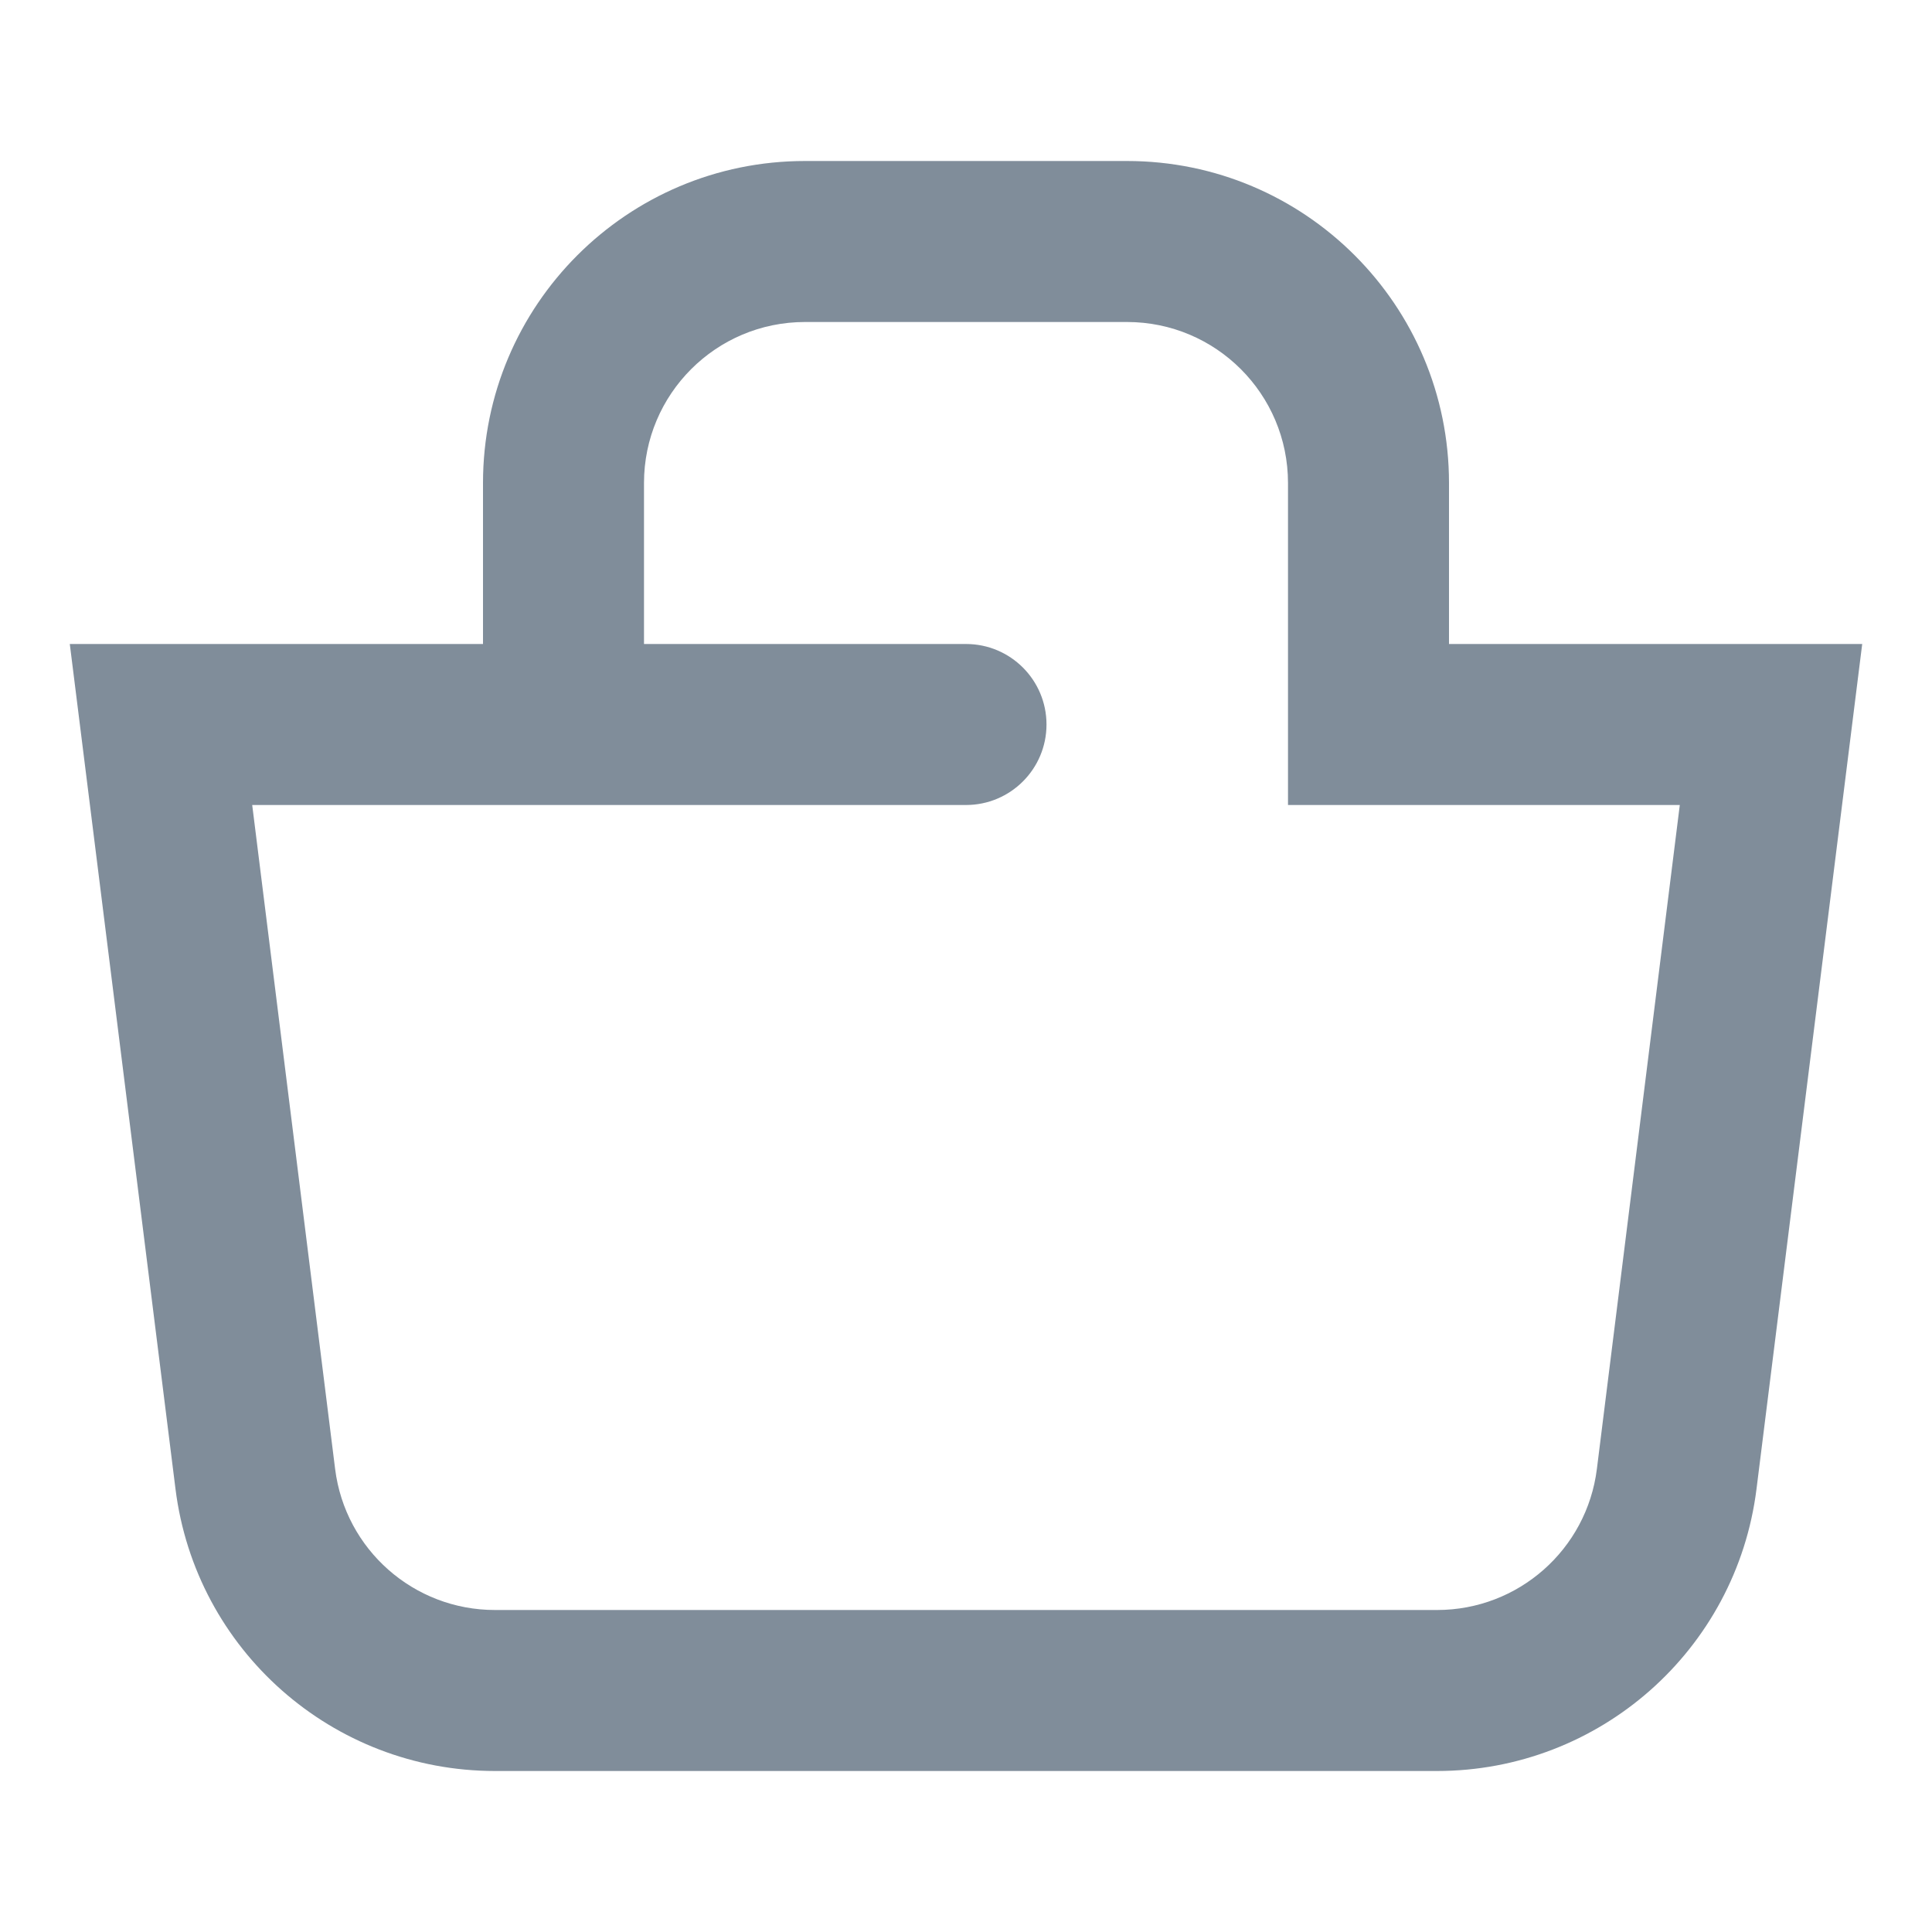
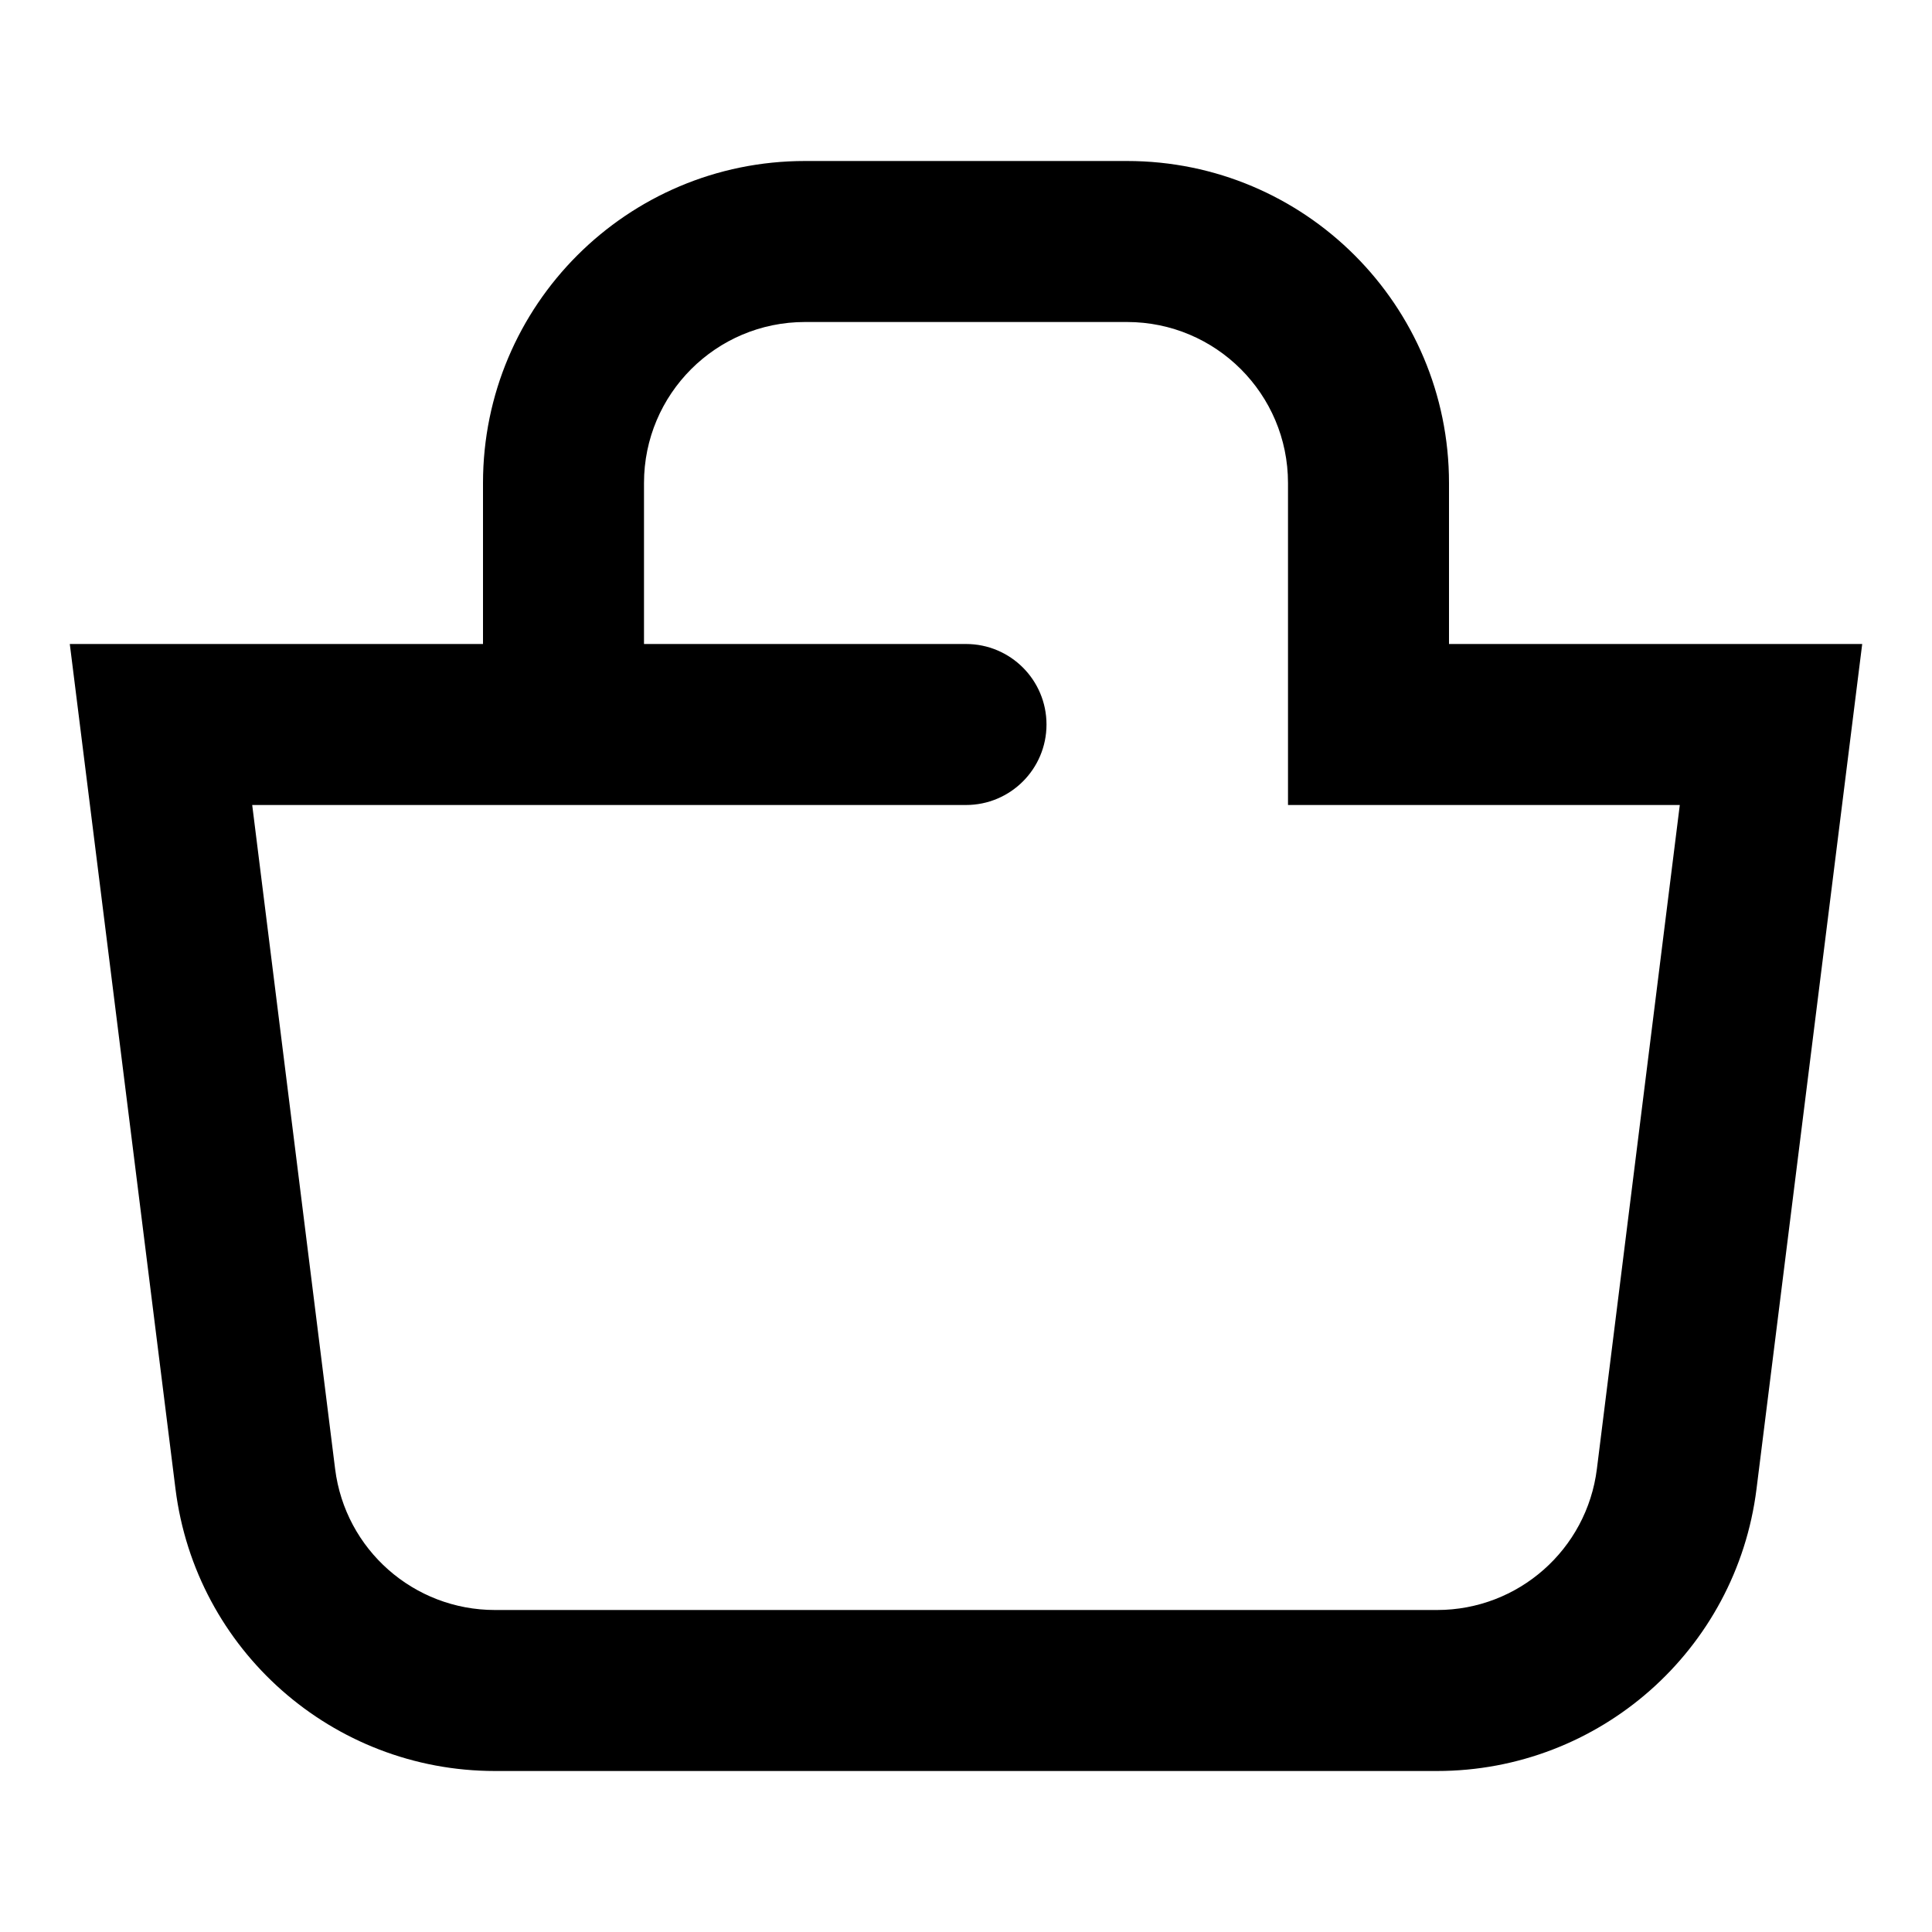
- <svg xmlns="http://www.w3.org/2000/svg" width="24" height="24" class="nav-buttons__btn">
+ <svg xmlns="http://www.w3.org/2000/svg">
  <g fill="none" fill-rule="evenodd">
    <path d="M0 0h24v24H0z" />
-     <path d="M6 6a4 4 0 014-4h4a4 4 0 014 4v2h5.133L21.82 18.496A4 4 0 0117.85 22H6.149a4 4 0 01-3.969-3.504L.867 8H6V6zm6 2a1 1 0 010 2H3.133l1.03 8.248A2 2 0 006.149 20h11.704a2 2 0 001.984-1.752L20.867 10H16V6a2 2 0 00-2-2h-4a2 2 0 00-2 2v2h4z" fill="#808D9A" fill-rule="nonzero" />
+     <path d="M6 6a4 4 0 014-4h4a4 4 0 014 4v2h5.133L21.82 18.496A4 4 0 0117.85 22H6.149a4 4 0 01-3.969-3.504L.867 8H6V6zm6 2a1 1 0 010 2H3.133l1.03 8.248A2 2 0 006.149 20h11.704a2 2 0 001.984-1.752L20.867 10H16V6a2 2 0 00-2-2h-4a2 2 0 00-2 2v2h4z" fill="currentColor" fill-rule="nonzero" />
  </g>
</svg>
